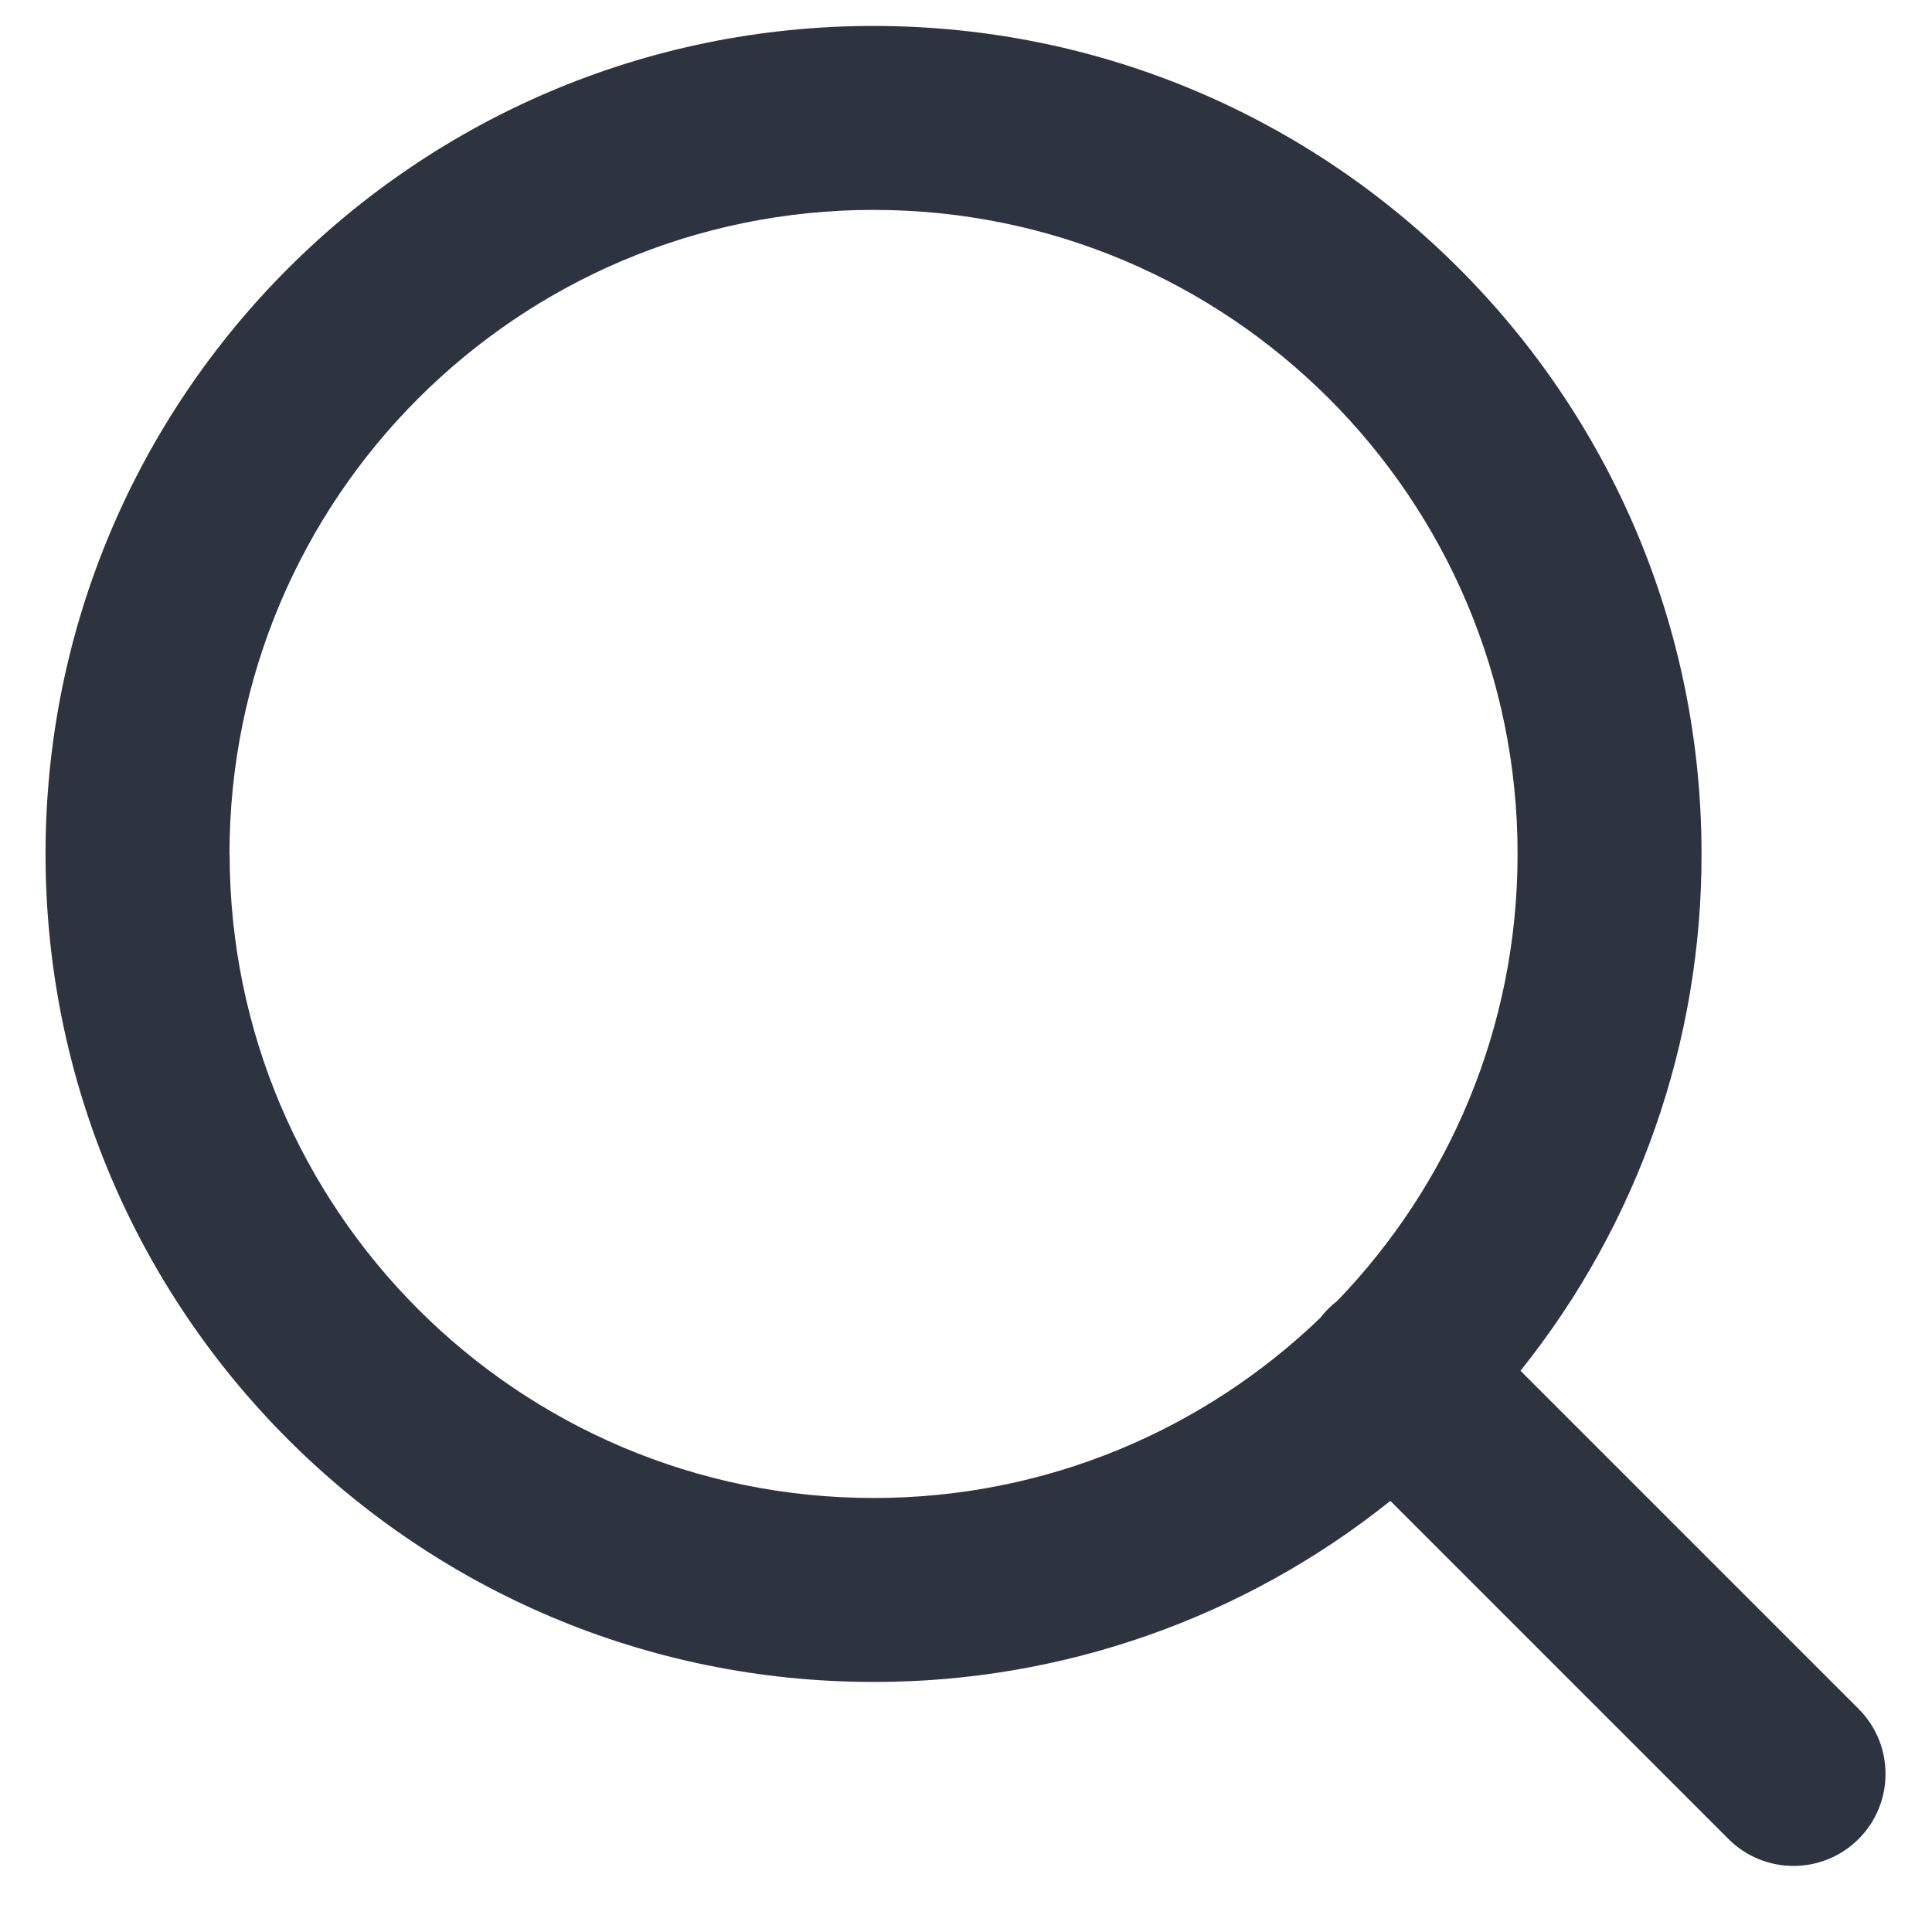
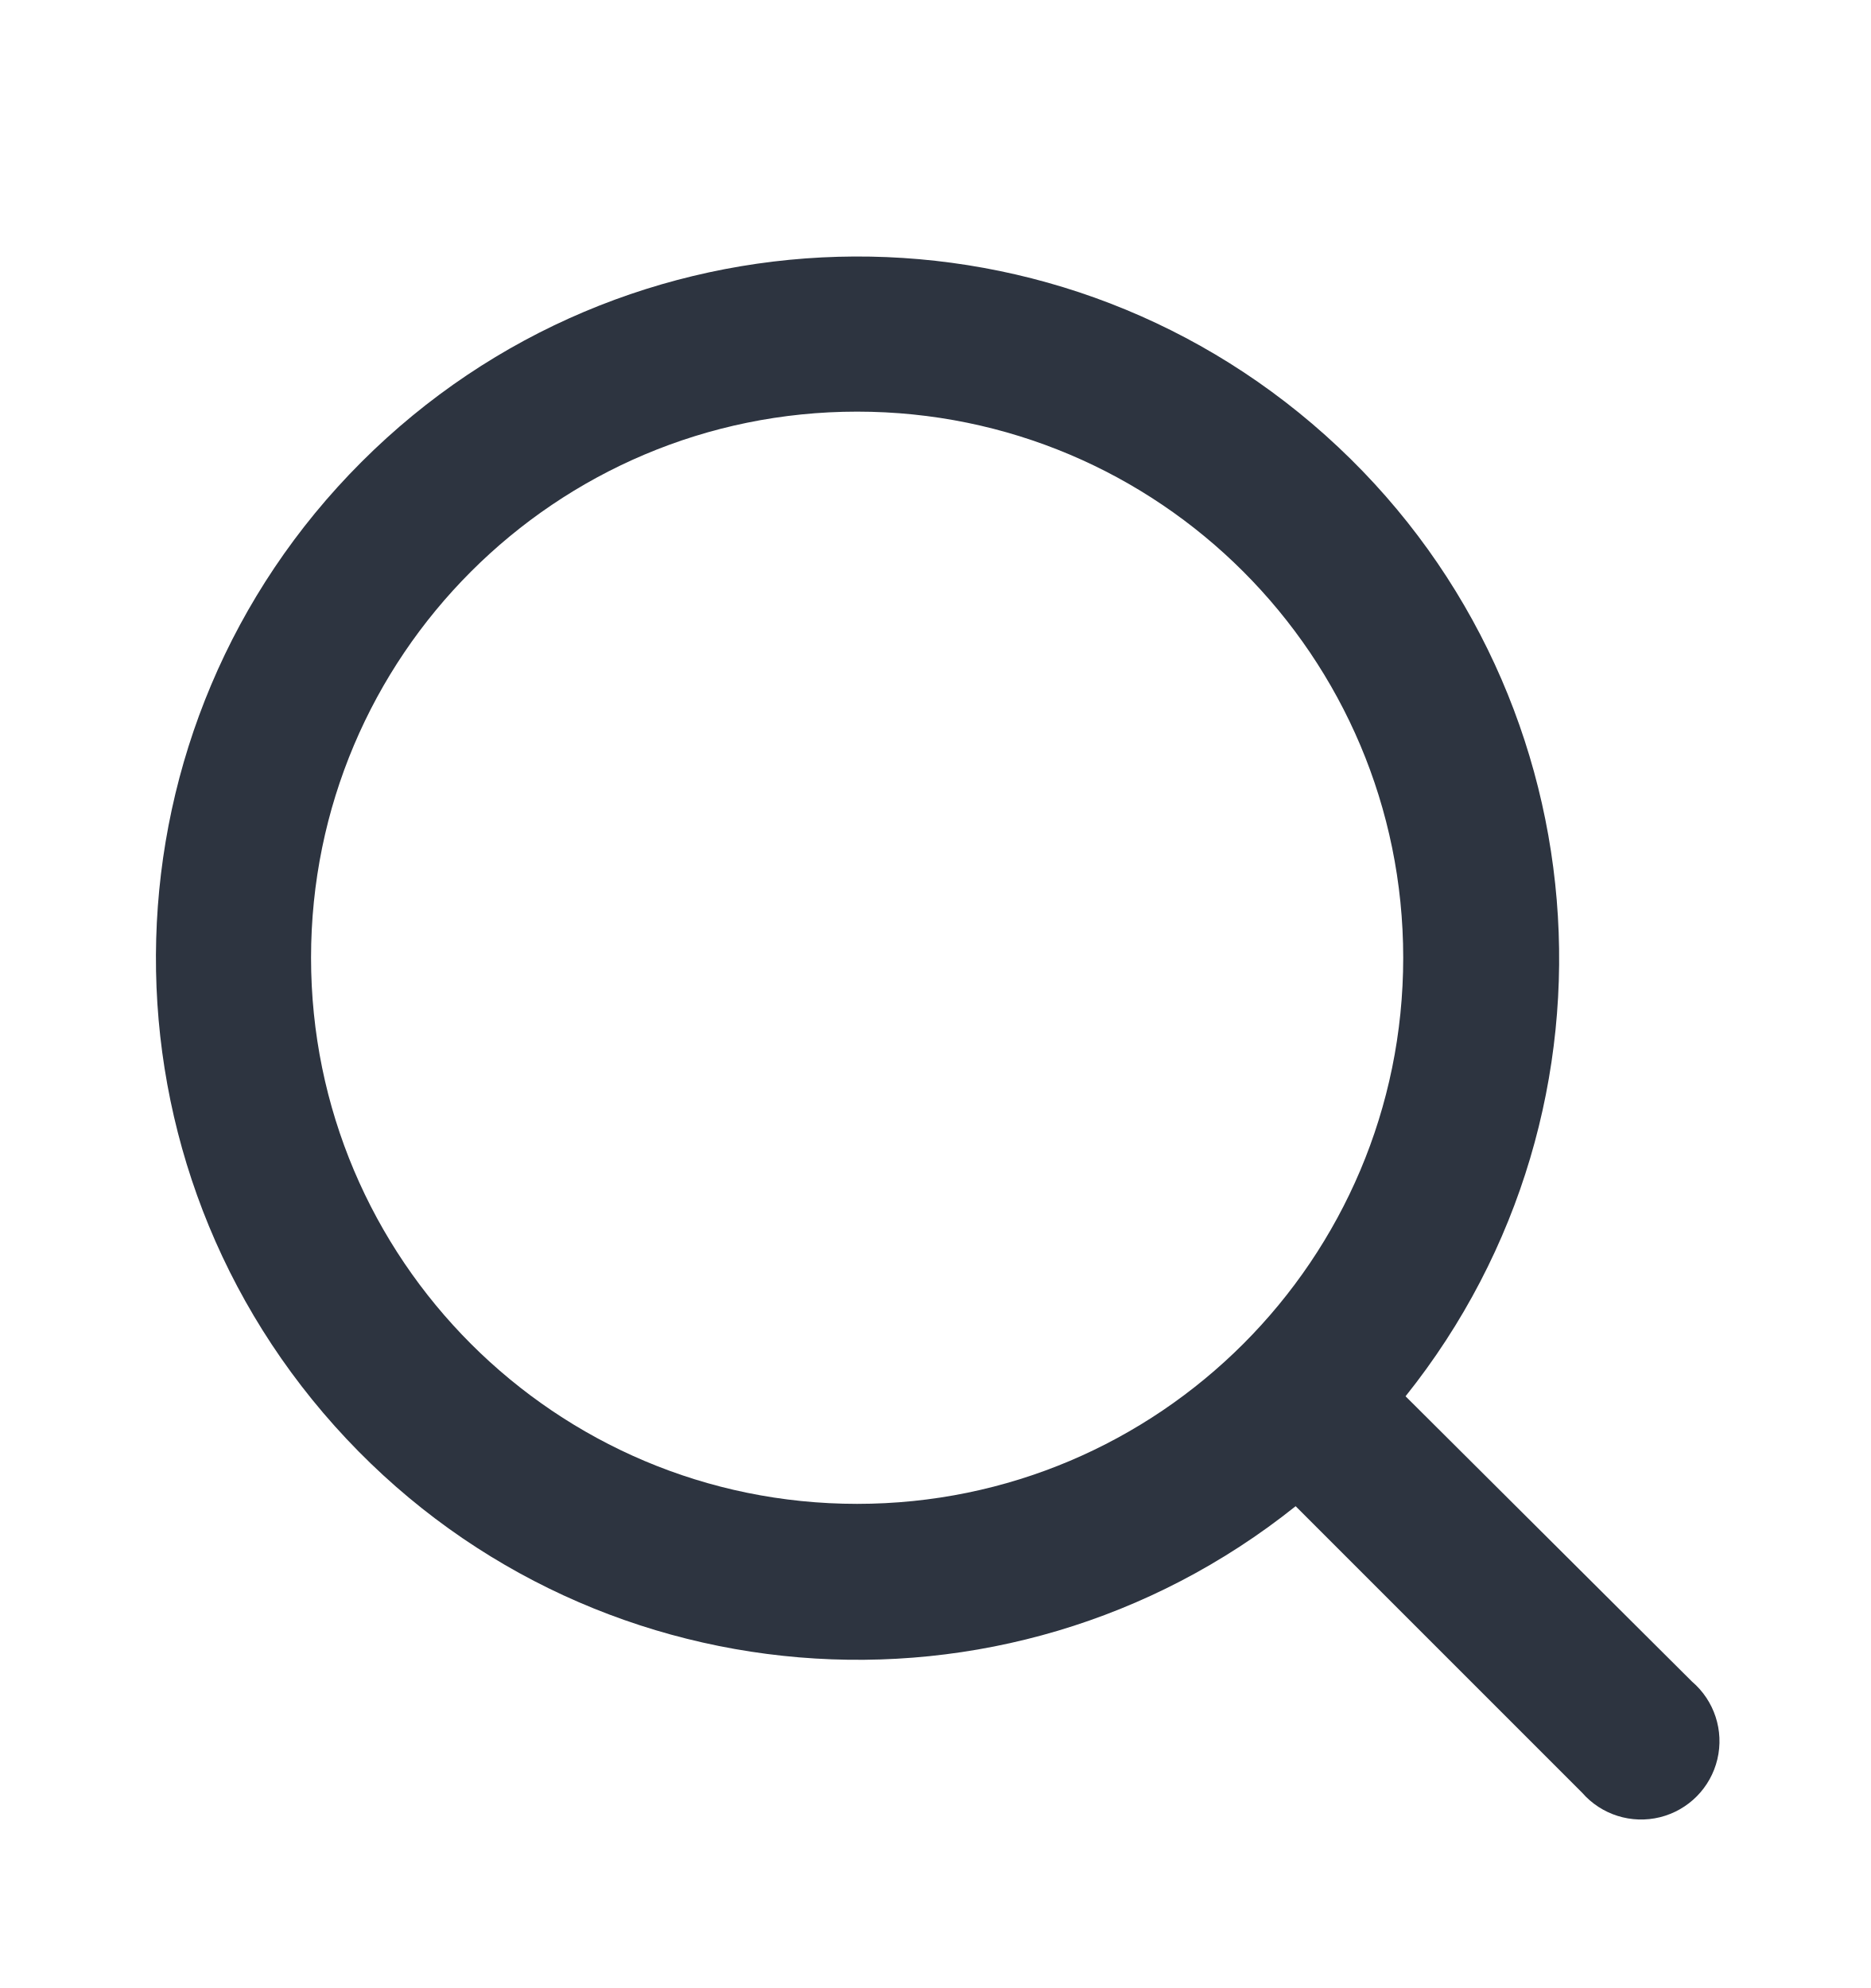
- <svg xmlns="http://www.w3.org/2000/svg" width="14" height="14" fill="none">
-   <path fill="#2D3440" fill-rule="evenodd" d="M1.663 6.188c0-2.577 2.089-4.667 4.667-4.667 2.577 0 4.667 2.089 4.667 4.667 0 1.257-.497 2.398-1.306 3.238a.673.673 0 0 0-.123.123c-.839.808-1.98 1.306-3.237 1.306-2.577 0-4.667-2.089-4.667-4.667Zm8.412 4.688a5.975 5.975 0 0 1-3.745 1.312c-3.314 0-6-2.686-6-6s2.686-6 6-6c3.314 0 6 2.686 6 6a5.975 5.975 0 0 1-1.312 3.745l2.45 2.45a.667.667 0 0 1 0 .943.667.667 0 0 1-.943 0l-2.45-2.45Z" clip-rule="evenodd" />
+ <svg xmlns="http://www.w3.org/2000/svg" width="16" height="17" fill="none">
+   <path fill-rule="evenodd" clip-rule="evenodd" d="M2.66 8.19a4.67 4.67 0 1 1 9.34 0 4.67 4.67 0 0 1-9.34 0Zm8.42 4.69a6 6 0 1 1 .94-.94l2.45 2.44a.67.67 0 1 1-.94.95l-2.45-2.45Z" fill="#2D3440" />
</svg>
